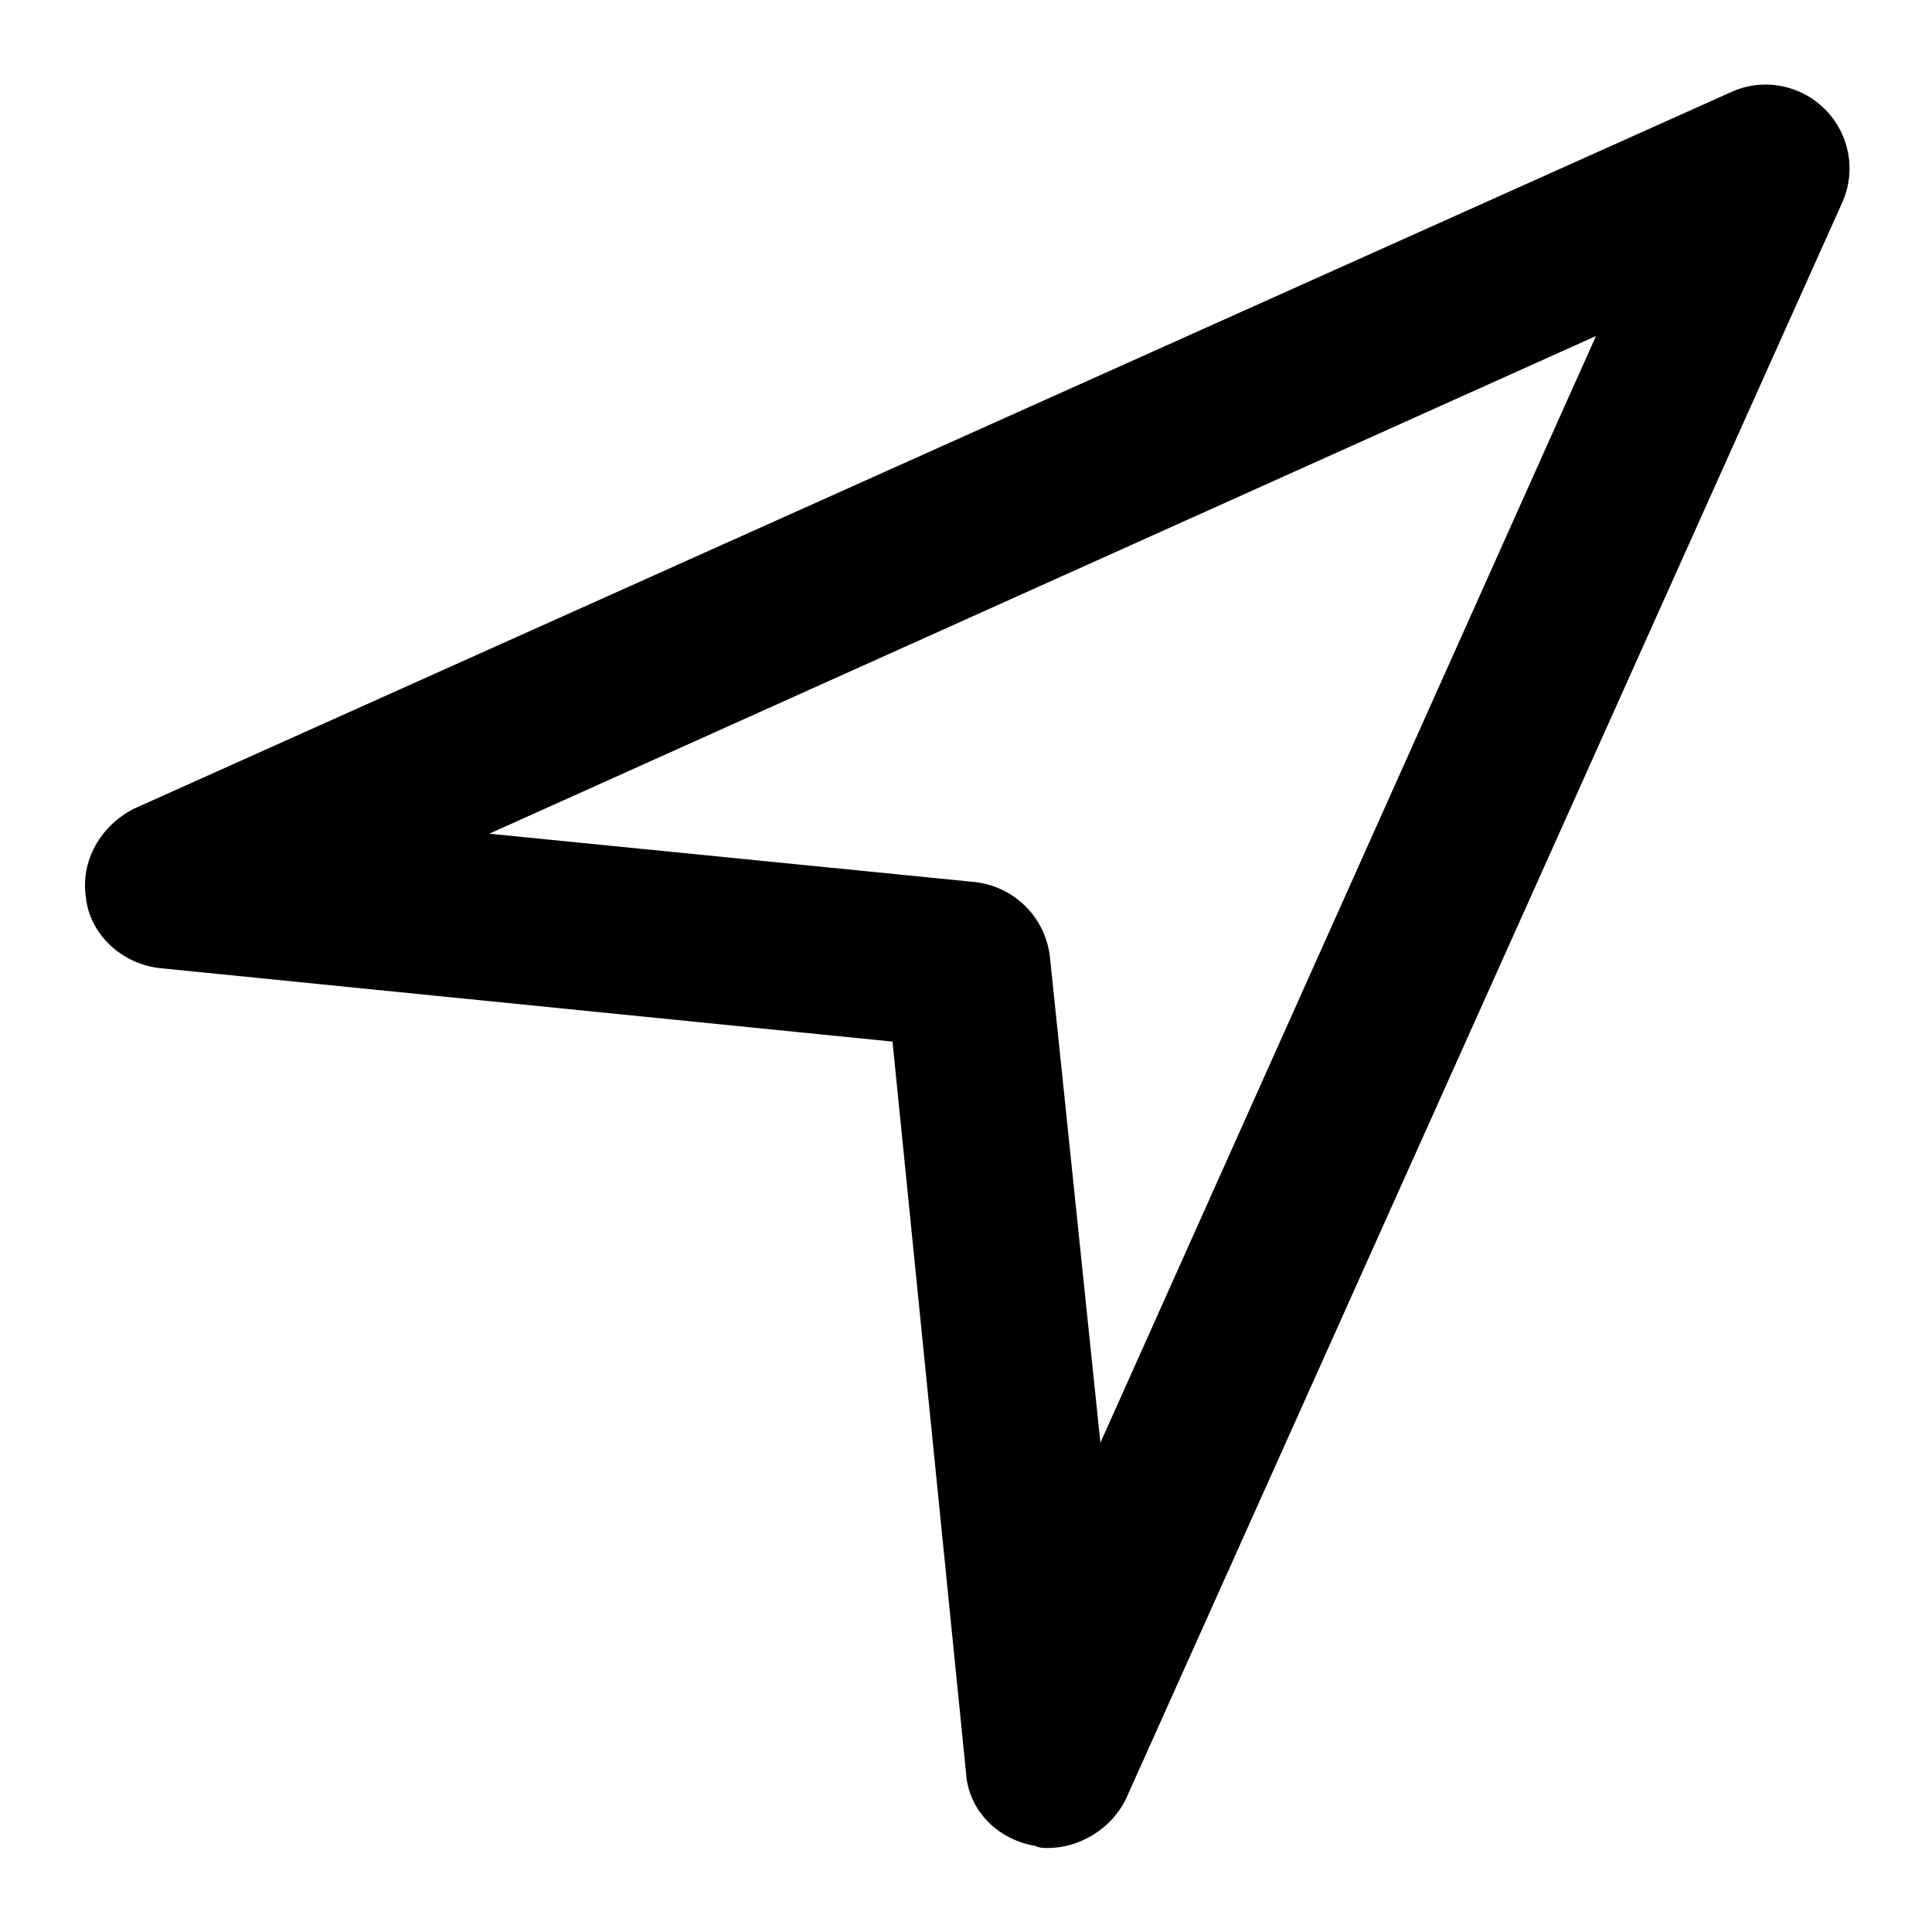
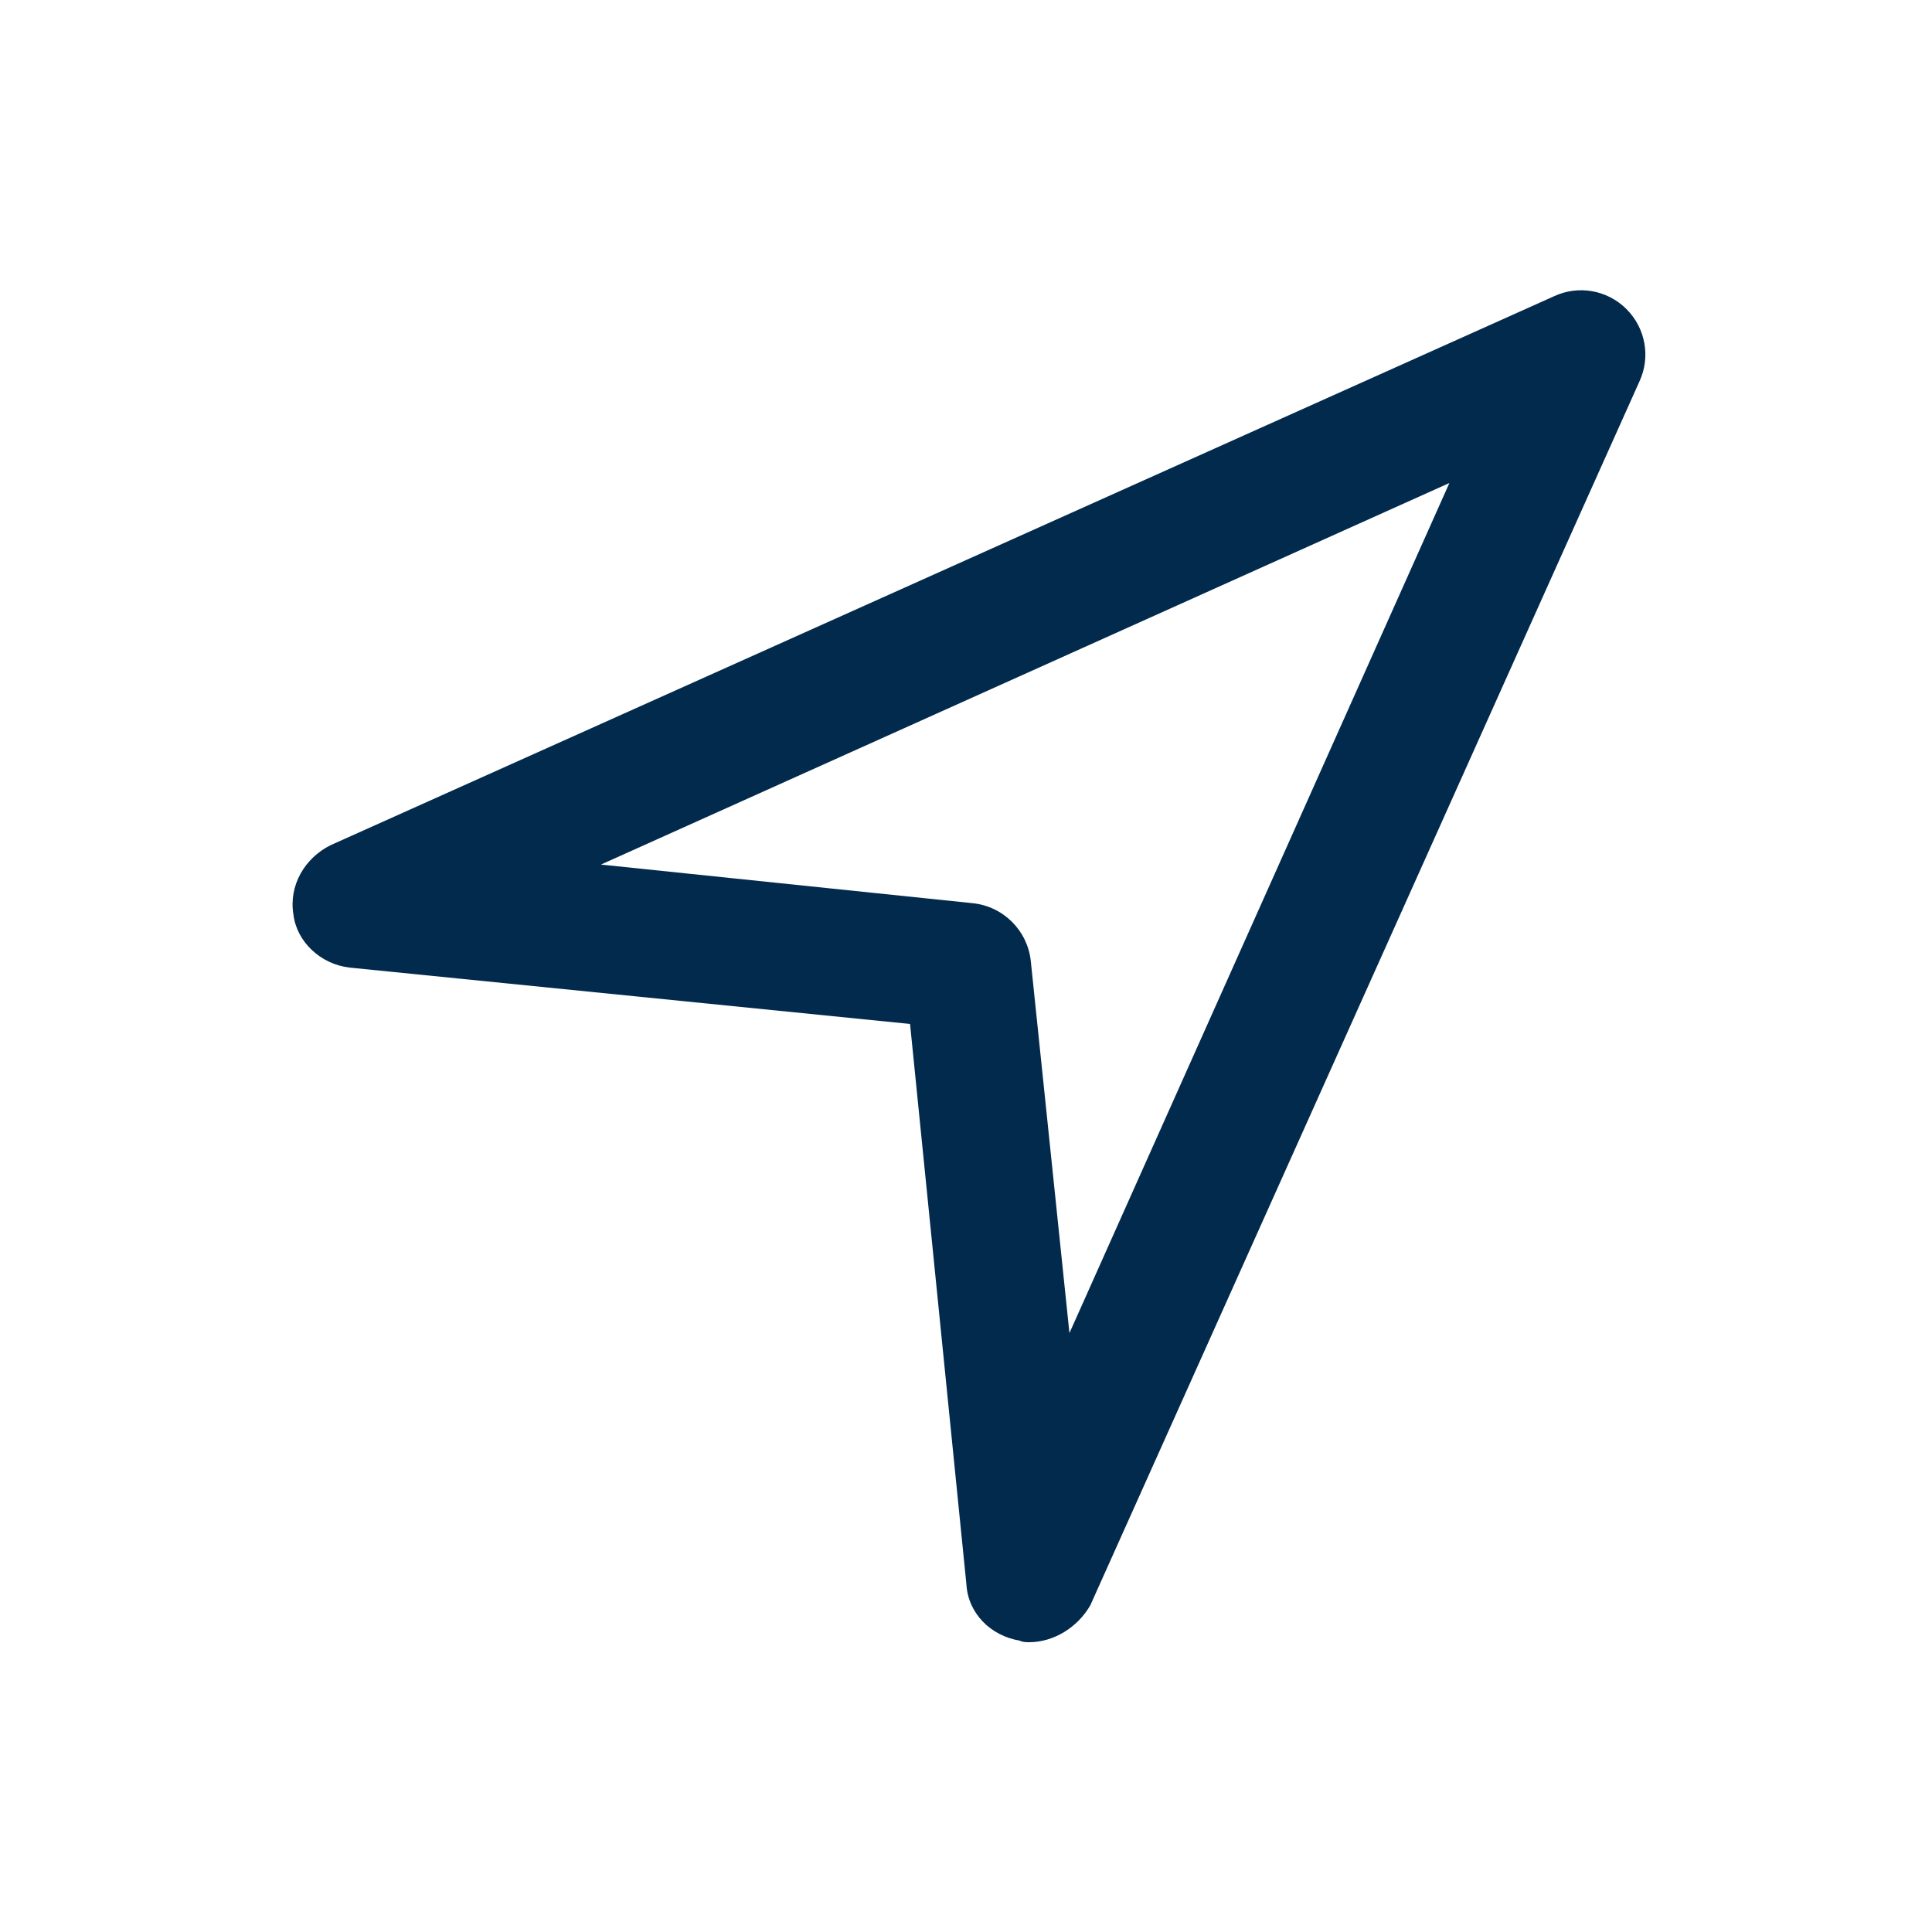
- <svg xmlns="http://www.w3.org/2000/svg" version="1.1" id="Layer_1" x="0px" y="0px" width="92px" height="92px" viewBox="0 0 92 92" enable-background="new 0 0 92 92" xml:space="preserve">
-   <path id="XMLID_507_" d="M49.9,88c-0.2,0-0.4,0-0.6-0.1c-1.8-0.3-3.2-1.7-3.3-3.5l-3.5-34.8L7.6,46.1c-1.8-0.2-3.3-1.6-3.5-3.3  c-0.3-1.8,0.7-3.5,2.3-4.3l76-34.1c1.5-0.7,3.3-0.4,4.5,0.8c1.2,1.2,1.5,3,0.8,4.5l-34.1,76C52.9,87.1,51.4,88,49.9,88z M23.3,39.7  L46.4,42c1.9,0.2,3.4,1.7,3.6,3.6l2.4,23.1L76,16L23.3,39.7z" />
+ <svg xmlns="http://www.w3.org/2000/svg" width="24" height="24" viewBox="0 0 24 24" fill="none">
+   <path d="M12.785 20.4C12.745 20.4 12.705 20.4 12.665 20.38C12.305 20.32 12.025 20.04 12.005 19.68L11.305 12.72L4.345 12.02C3.985 11.98 3.685 11.7 3.645 11.36C3.585 11 3.785 10.66 4.105 10.5L19.305 3.68C19.605 3.54 19.965 3.6 20.205 3.84C20.445 4.08 20.505 4.44 20.365 4.74L13.545 19.94C13.385 20.22 13.085 20.4 12.785 20.4ZM7.465 10.74L12.085 11.22C12.465 11.26 12.765 11.56 12.805 11.94L13.285 16.56L18.005 6L7.465 10.74Z" fill="#022A4D" />
</svg>
